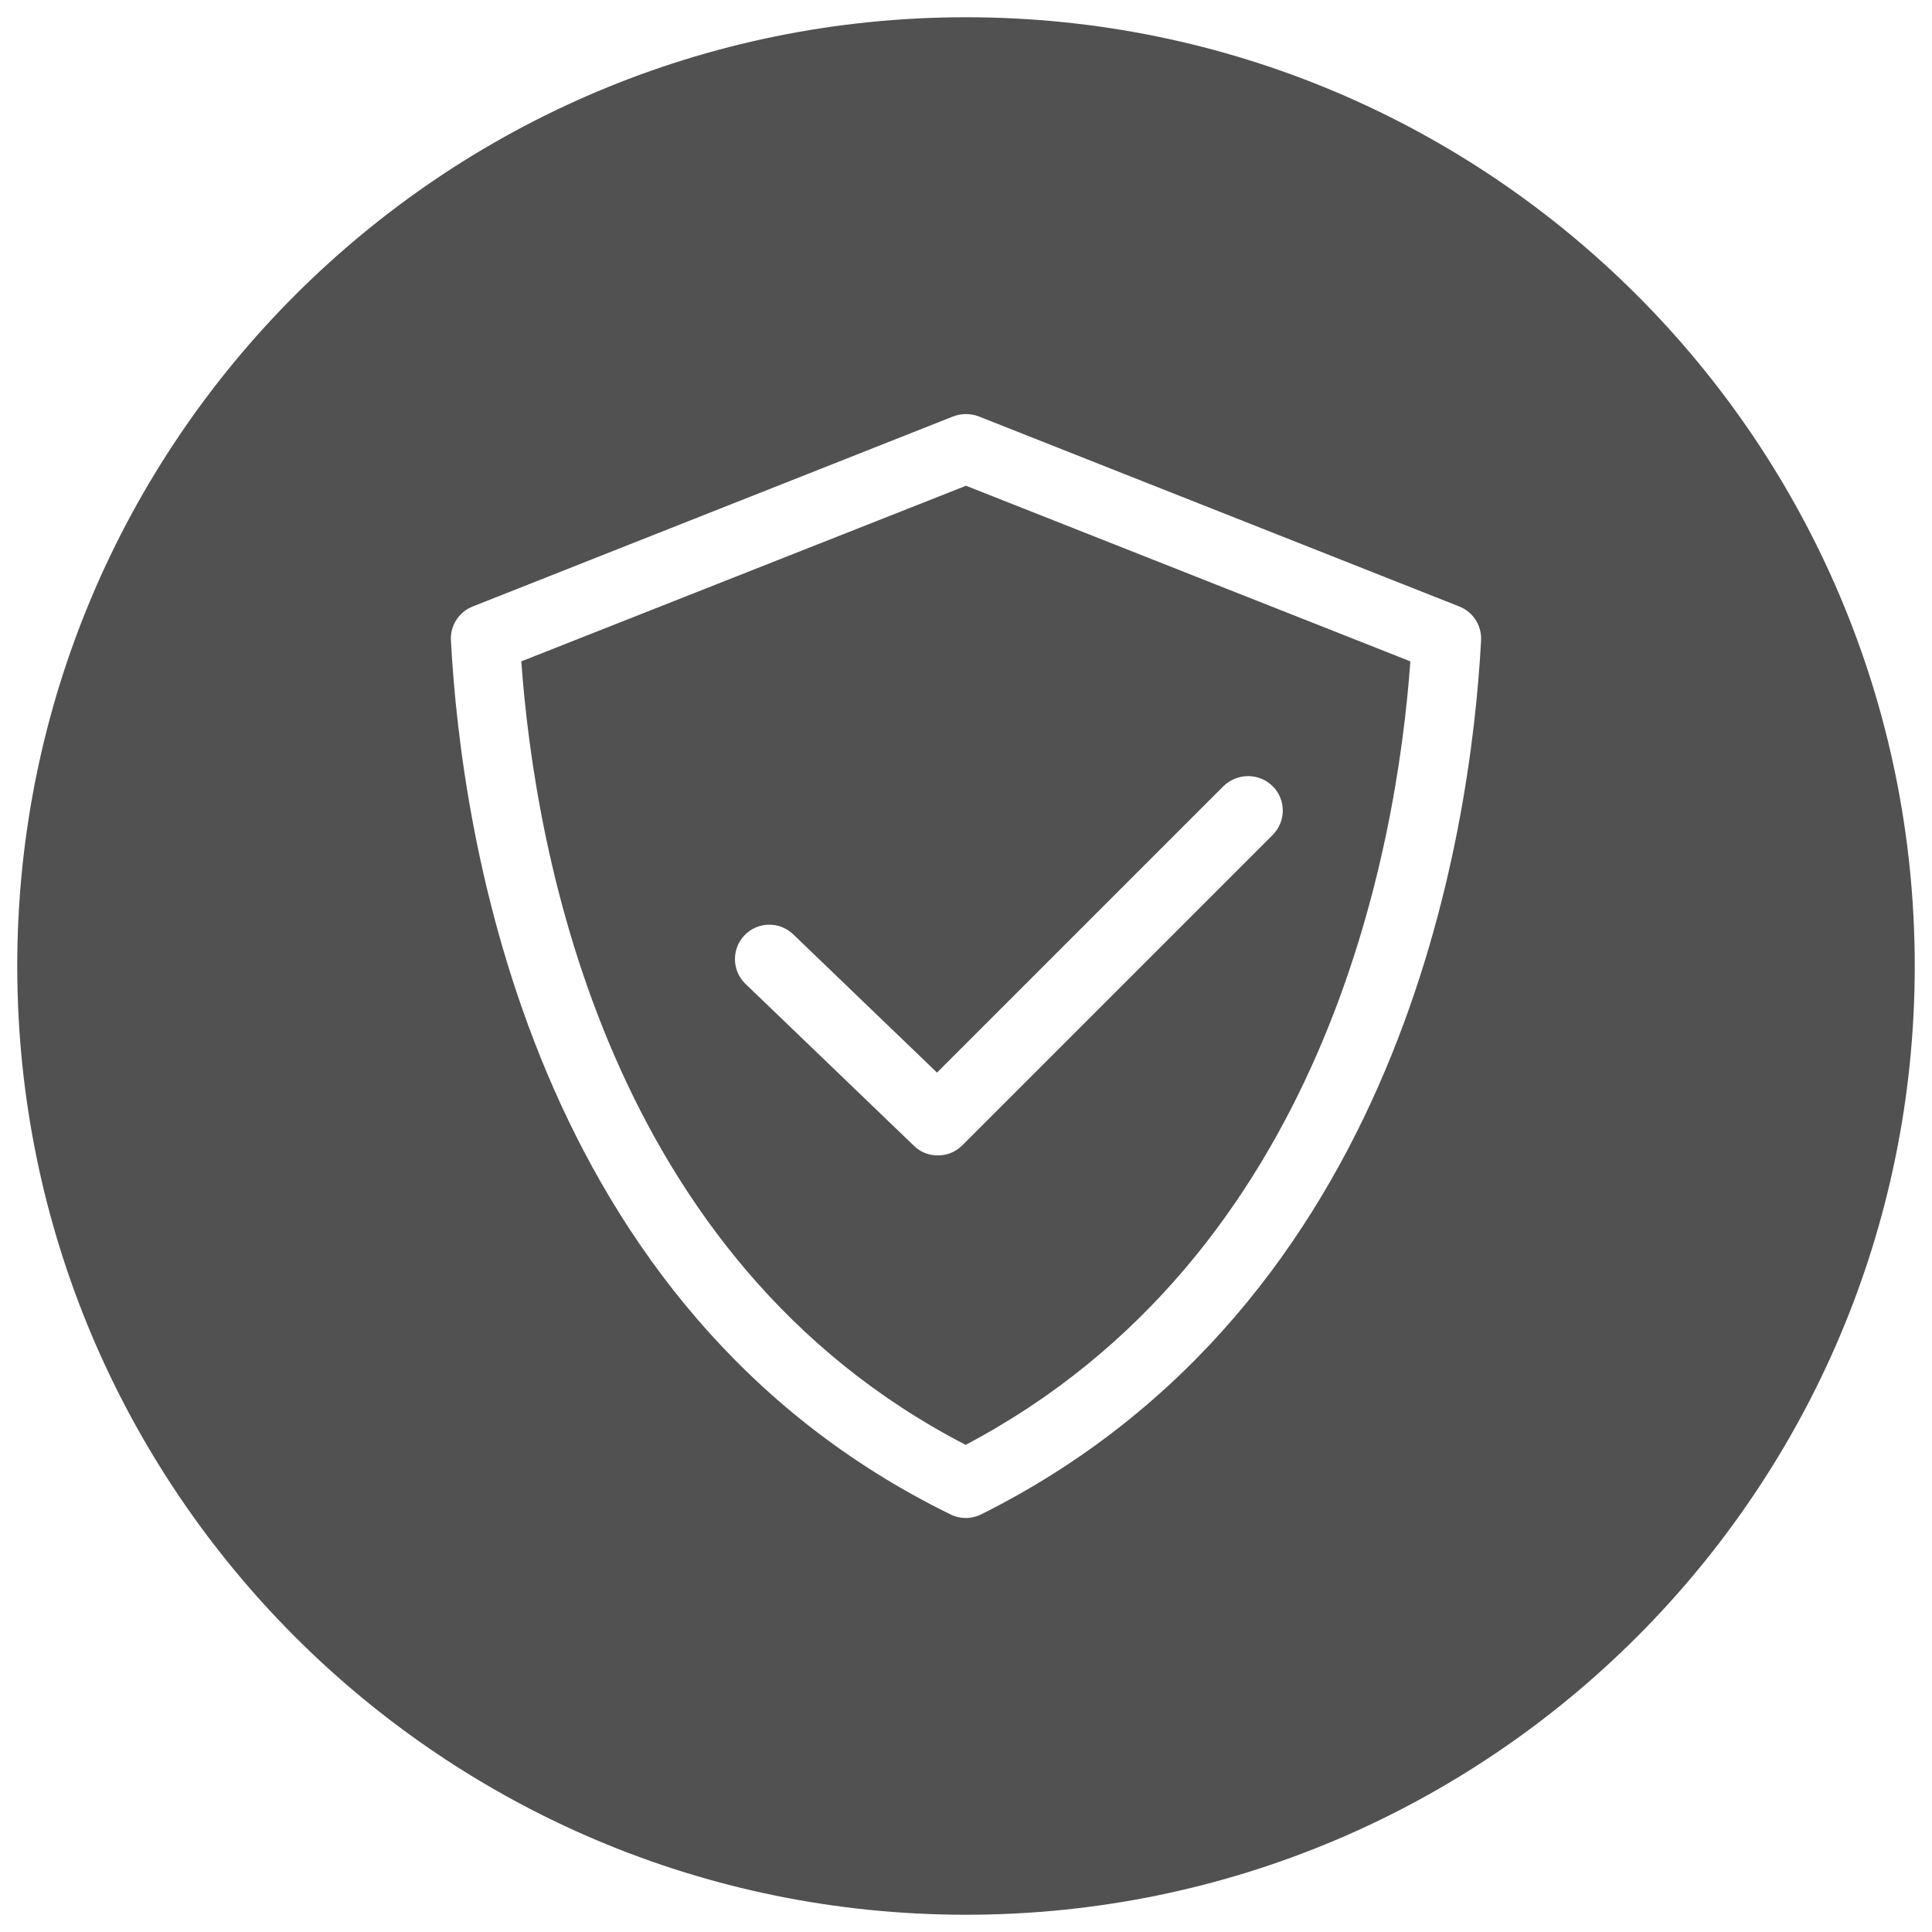
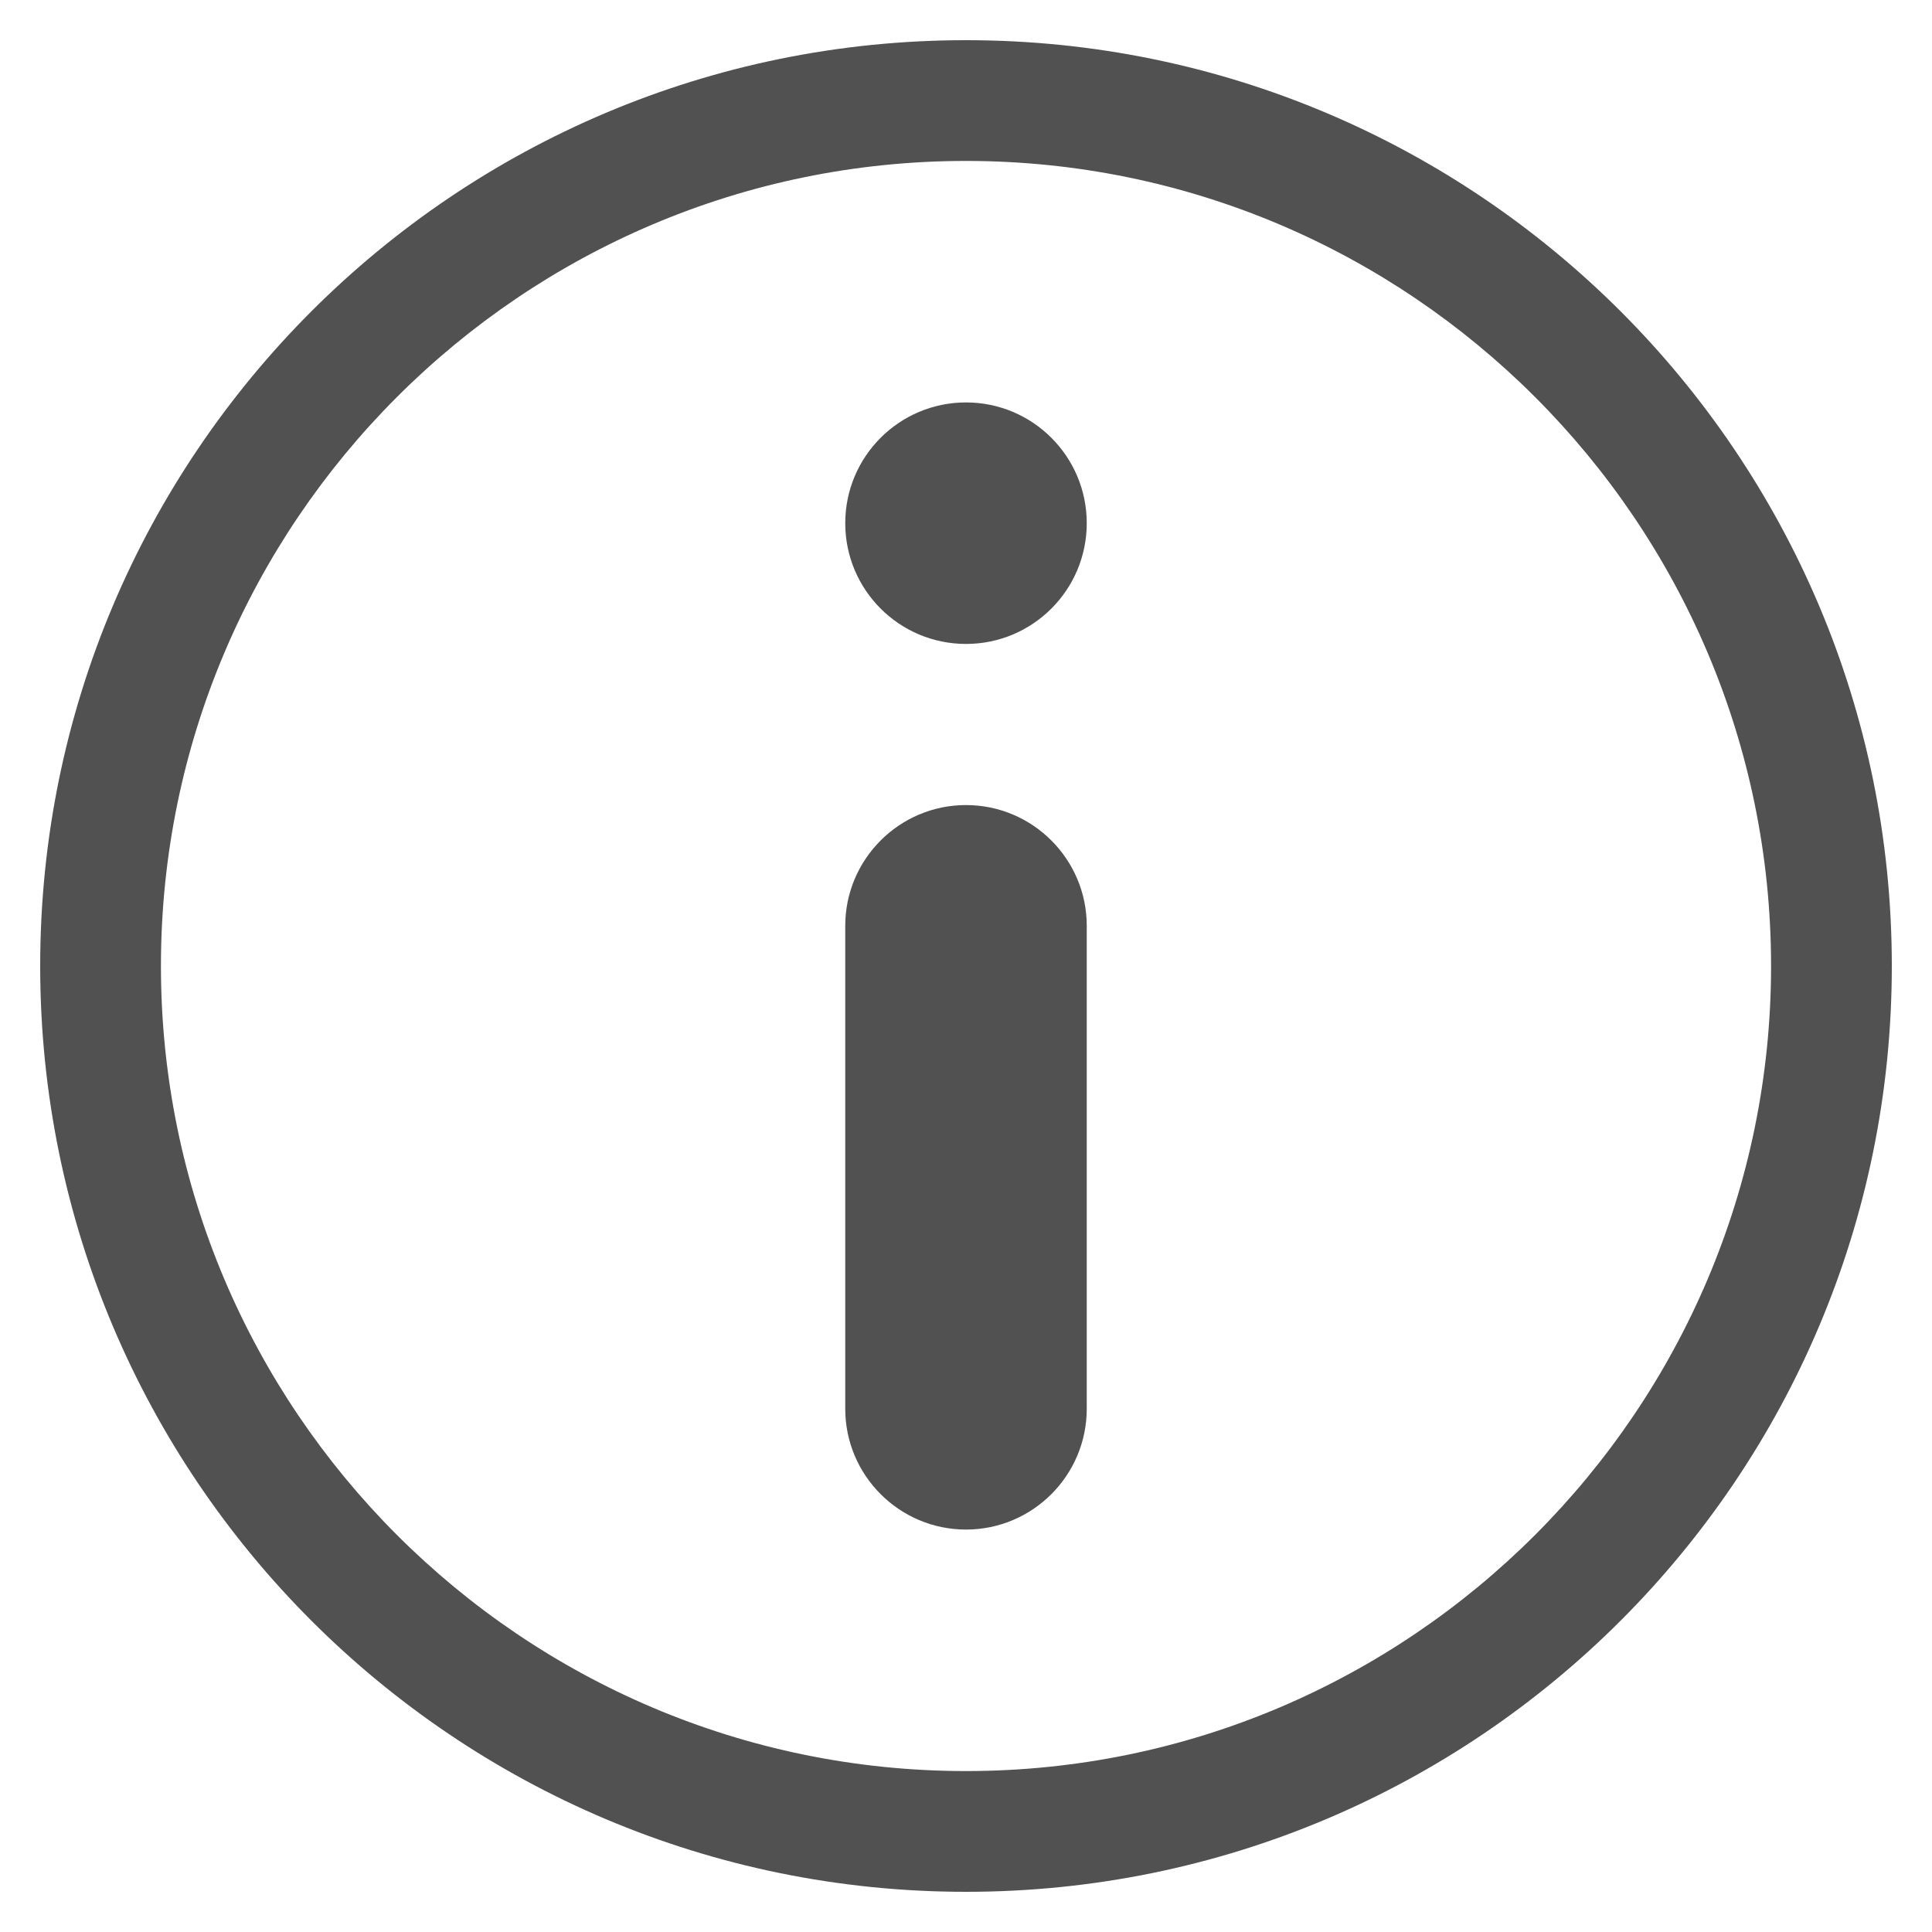
- <svg xmlns="http://www.w3.org/2000/svg" t="1730264806626" class="icon" viewBox="0 0 1024 1024" version="1.1" p-id="56762" width="64" height="64">
-   <path d="M276.297 350.537c7.314 101.851 45.897 317.257 235.52 415.269C701.623 665.6 740.206 451.657 747.52 350.537L512 257.463l-235.703 93.074z m398.263 66.194c7.131 7.131 7.131 18.651 0 25.783l-164.571 164.571c-3.657 3.657-8.229 5.303-12.983 5.303-4.571 0-9.143-1.646-12.617-5.12l-89.234-85.76a18.213 18.213 0 1 1 25.234-26.331l76.251 73.326 151.954-151.954c7.314-6.949 18.834-6.949 25.966 0.183z" fill="#515151" p-id="56763" />
-   <path d="M512 9.143C234.24 9.143 9.143 234.24 9.143 512S234.24 1014.857 512 1014.857 1014.857 789.76 1014.857 512 789.76 9.143 512 9.143z m8.229 793.417c-2.56 1.28-5.486 2.011-8.229 2.011-2.743 0-5.486-0.549-8.046-1.829-222.72-108.8-259.474-360.229-264.96-463.36a18.286 18.286 0 0 1 11.52-17.92l254.72-100.754c4.389-1.646 9.143-1.646 13.531 0l254.72 100.754a18.286 18.286 0 0 1 11.52 17.92c-5.486 102.217-42.057 351.817-264.777 463.177z" fill="#515151" p-id="56764" />
+ <svg xmlns="http://www.w3.org/2000/svg" t="1742606679721" class="icon" viewBox="0 0 1024 1024" version="1.1" p-id="4751" width="32" height="32">
+   <path d="M512 85.3c235.3 0 426.7 191.4 426.7 426.7 0 235.3-191.4 426.7-426.7 426.7S85.3 747.3 85.3 512C85.3 276.7 276.7 85.3 512 85.3m0-64C241 21.3 21.3 241 21.3 512S241 1002.7 512 1002.7 1002.7 783 1002.7 512 783 21.3 512 21.3z" p-id="4752" fill="#515151" />
+   <path d="M512 277.3m-64 0a64 64 0 1 0 128 0 64 64 0 1 0-128 0Z" p-id="4753" fill="#515151" />
+   <path d="M512 810.7c-35.3 0-64-28.7-64-64v-256c0-35.3 28.7-64 64-64s64 28.7 64 64v256c0 35.3-28.7 64-64 64z" p-id="4754" fill="#515151" />
</svg>
